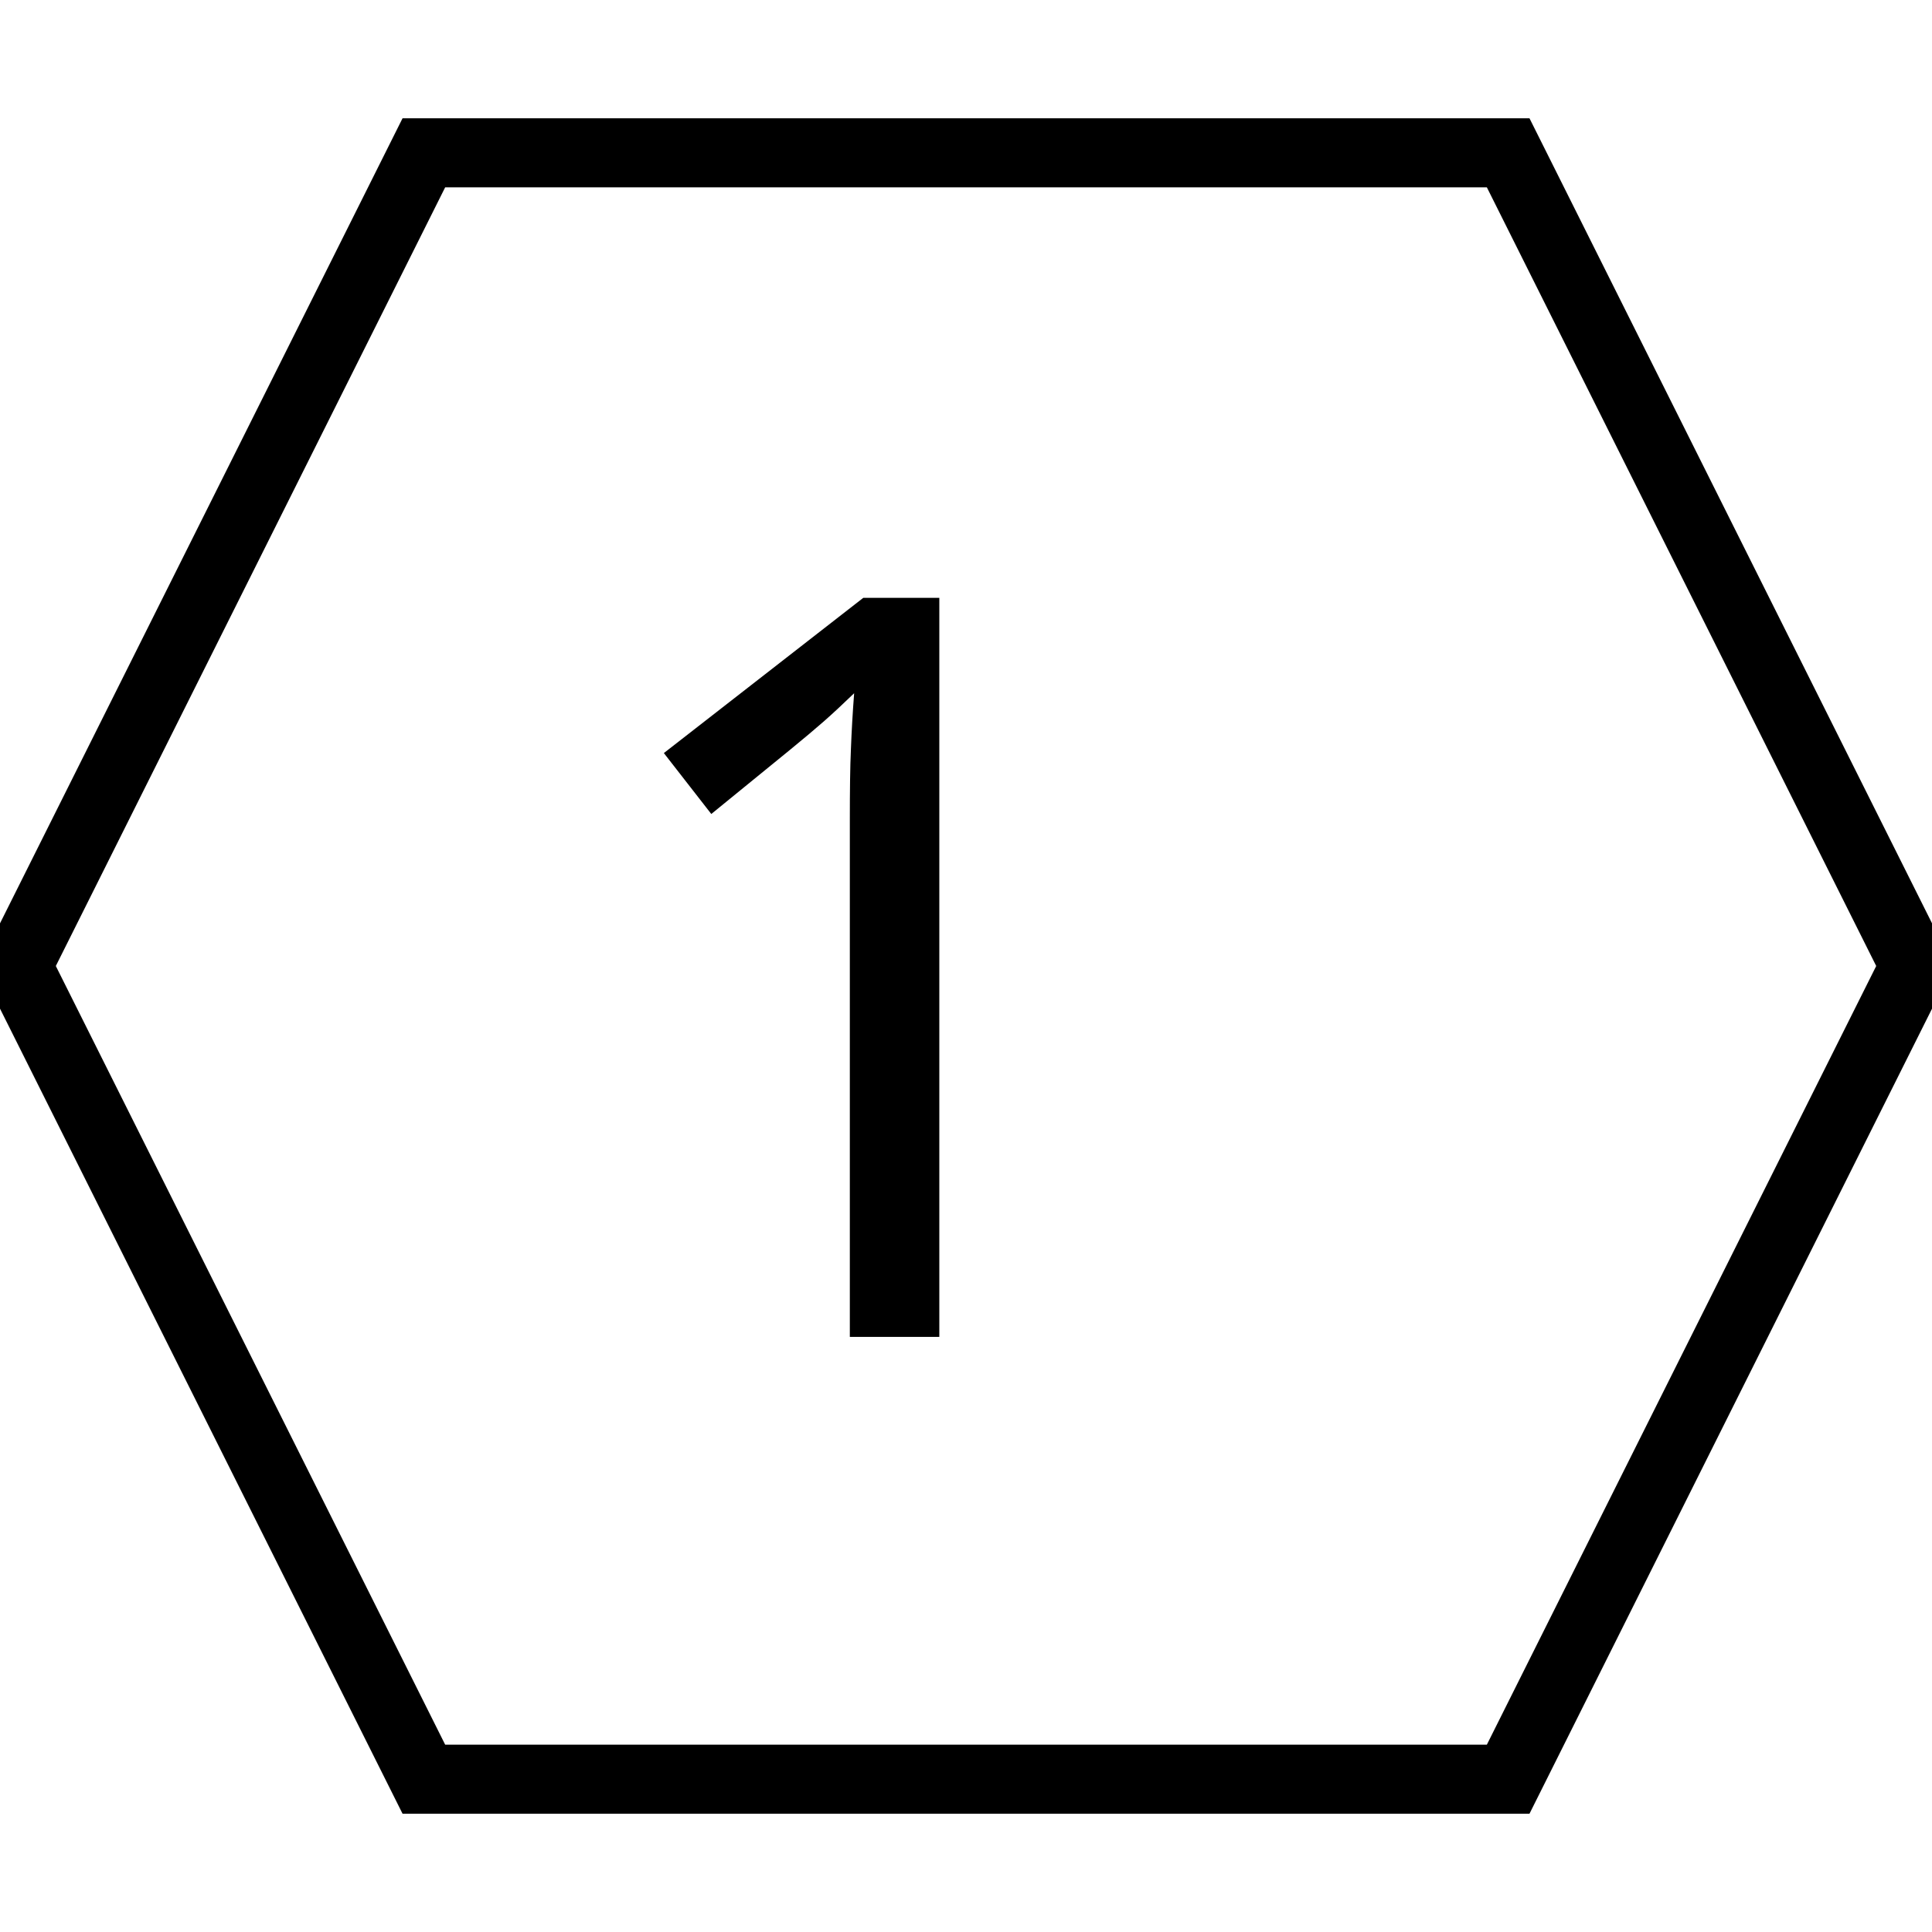
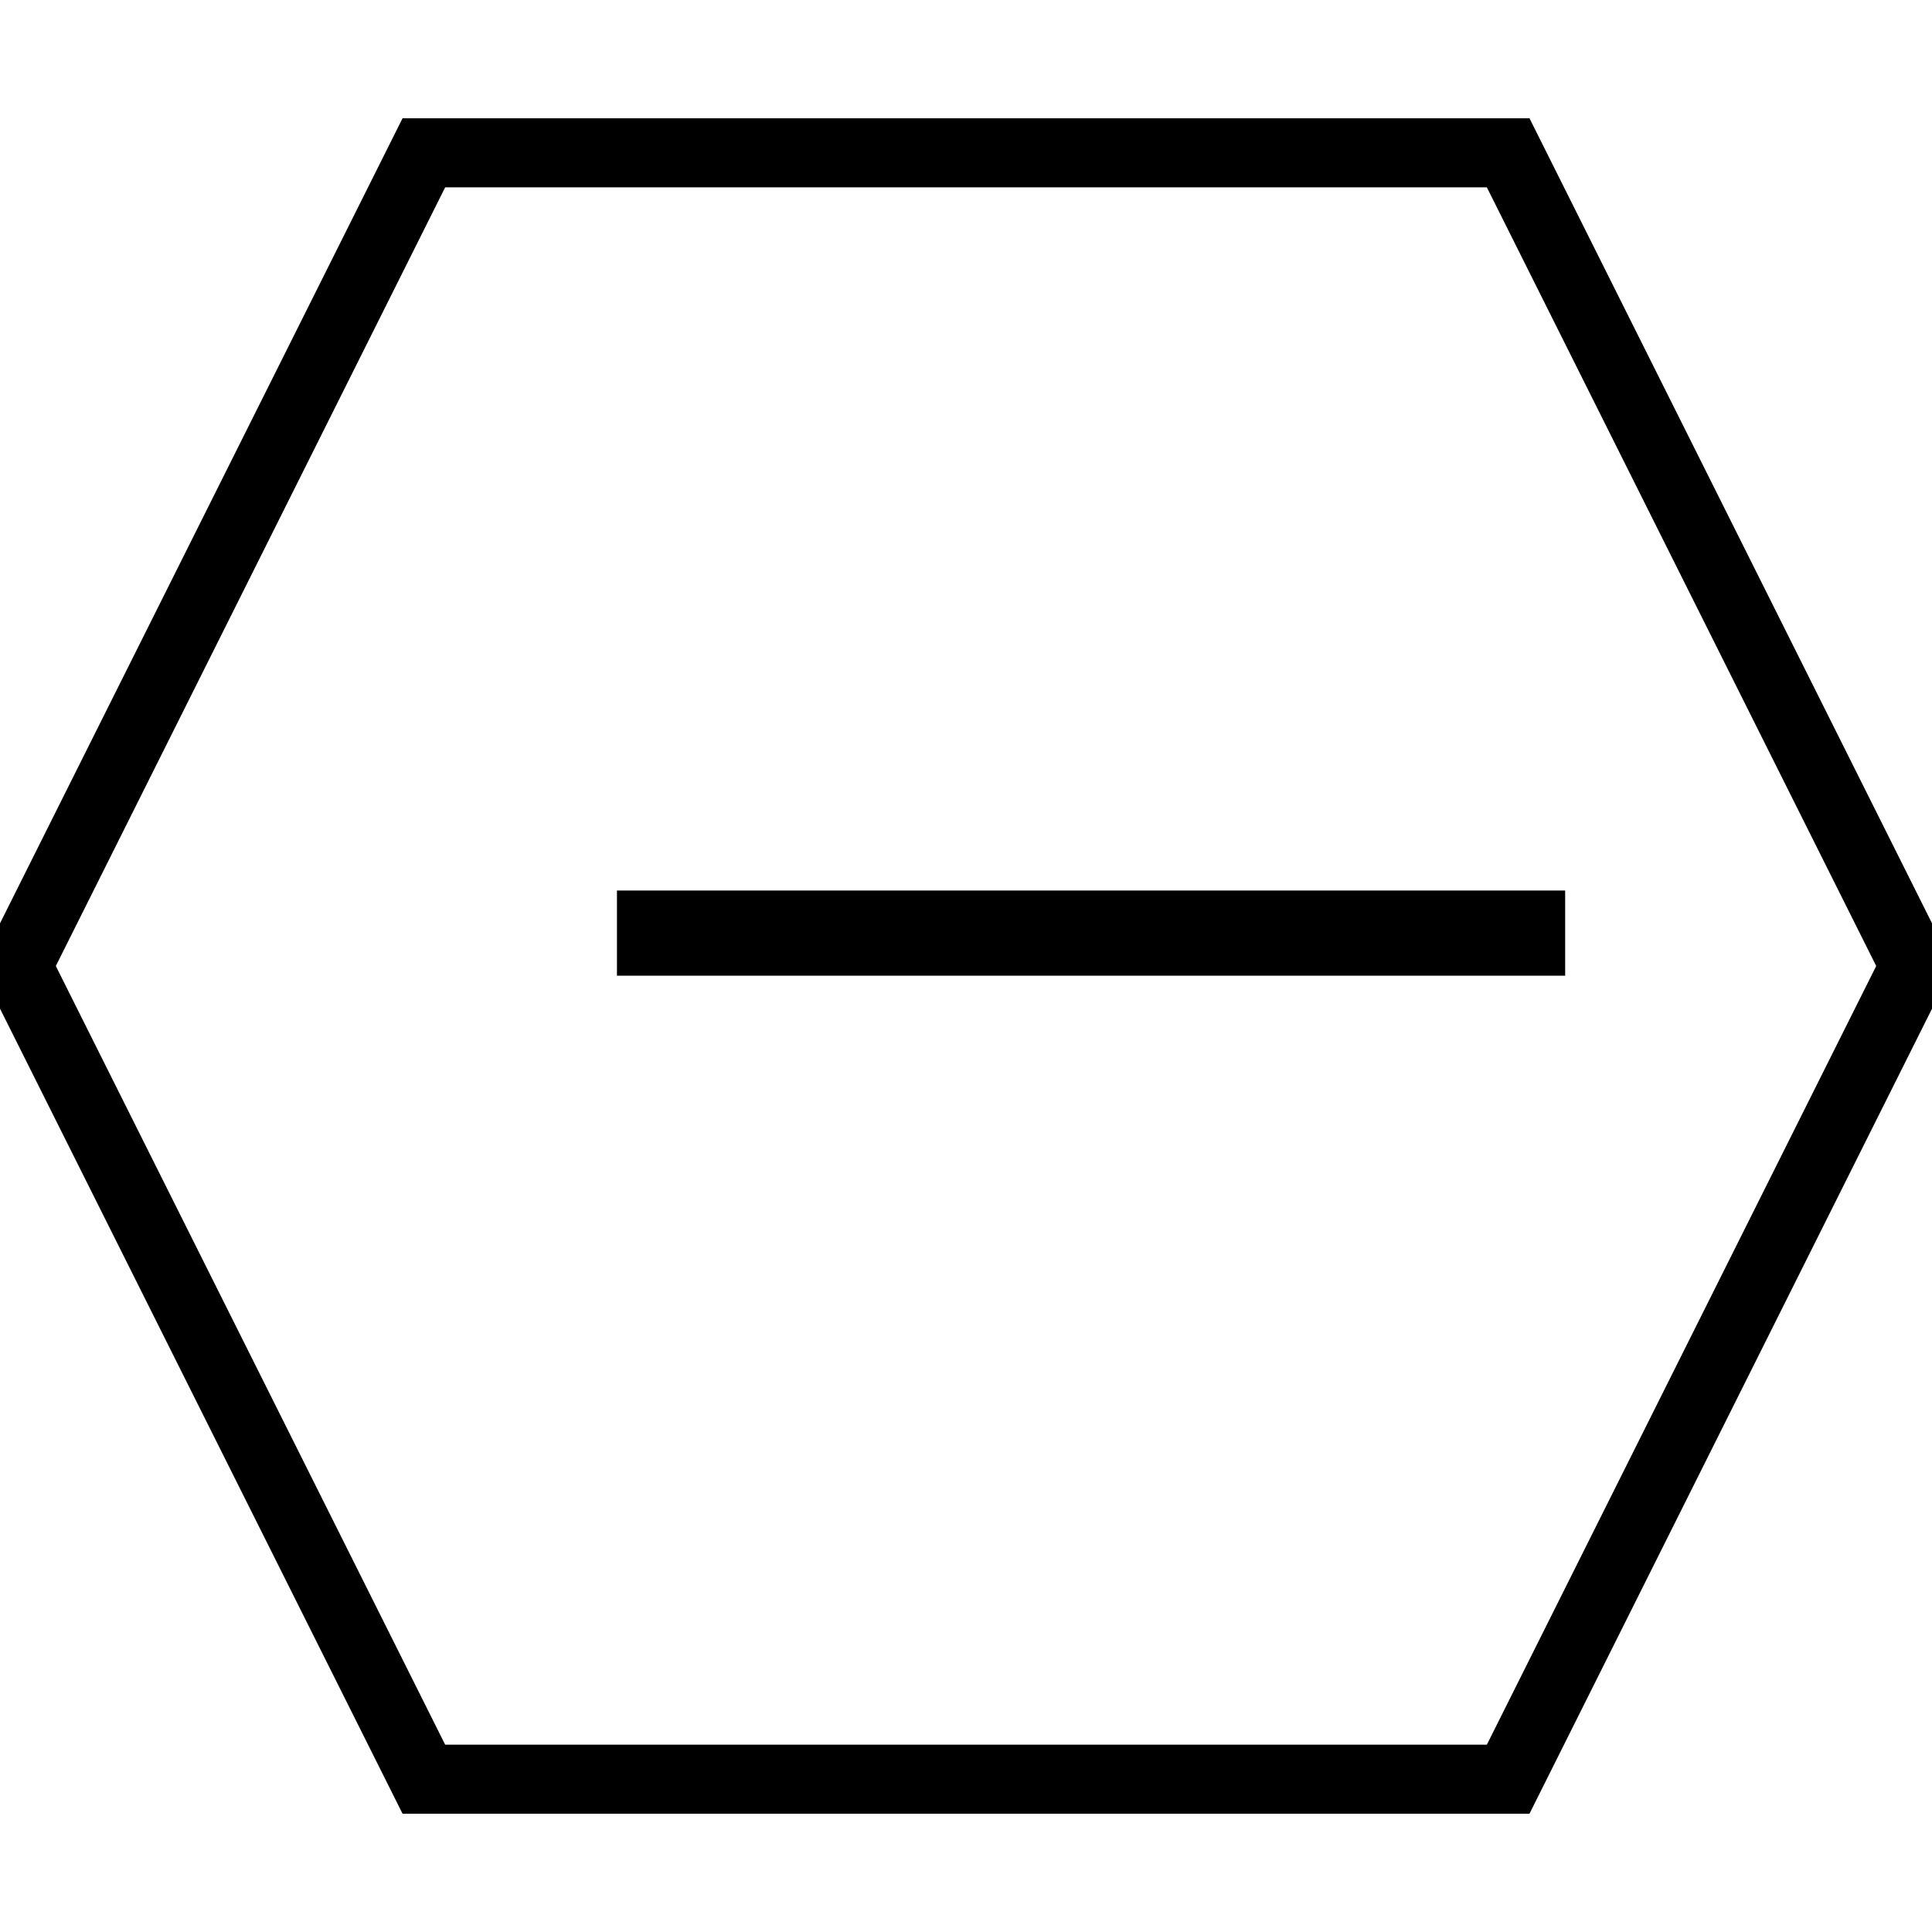
<svg xmlns="http://www.w3.org/2000/svg" width="56" height="56">
  <g>
    <rect fill="#fff" id="canvas_background" height="58" width="58" y="-1" x="-1" />
    <g display="none" overflow="visible" y="0" x="0" height="100%" width="100%" id="canvasGrid">
      <rect fill="url(#gridpattern)" stroke-width="0" y="0" x="0" height="100%" width="100%" />
    </g>
  </g>
  <g>
    <path stroke="#000" id="svg_2" d="m0.5,28l11.786,-23.571l31.429,0l11.786,23.571l-11.786,23.571l-31.429,0l-11.786,-23.571z" stroke-width="2" fill="#fff" />
-     <text transform="matrix(1,0,0,1,0,0) " style="cursor: text;" font-style="normal" font-weight="normal" xml:space="preserve" text-anchor="start" font-family="'Montserrat Black'" font-size="30" id="svg_1" y="38.75" x="16.57" stroke-width="0" stroke="#000" fill="#000000">1</text>
+     <text transform="matrix(1,0,0,1,0,0) " style="cursor: text;" font-style="normal" font-weight="normal" xml:space="preserve" text-anchor="start" font-family="'Montserrat Black'" font-size="30" id="svg_1" y="38.75" x="16.57" stroke-width="0" stroke="#000" fill="#000000">一</text>
  </g>
</svg>
